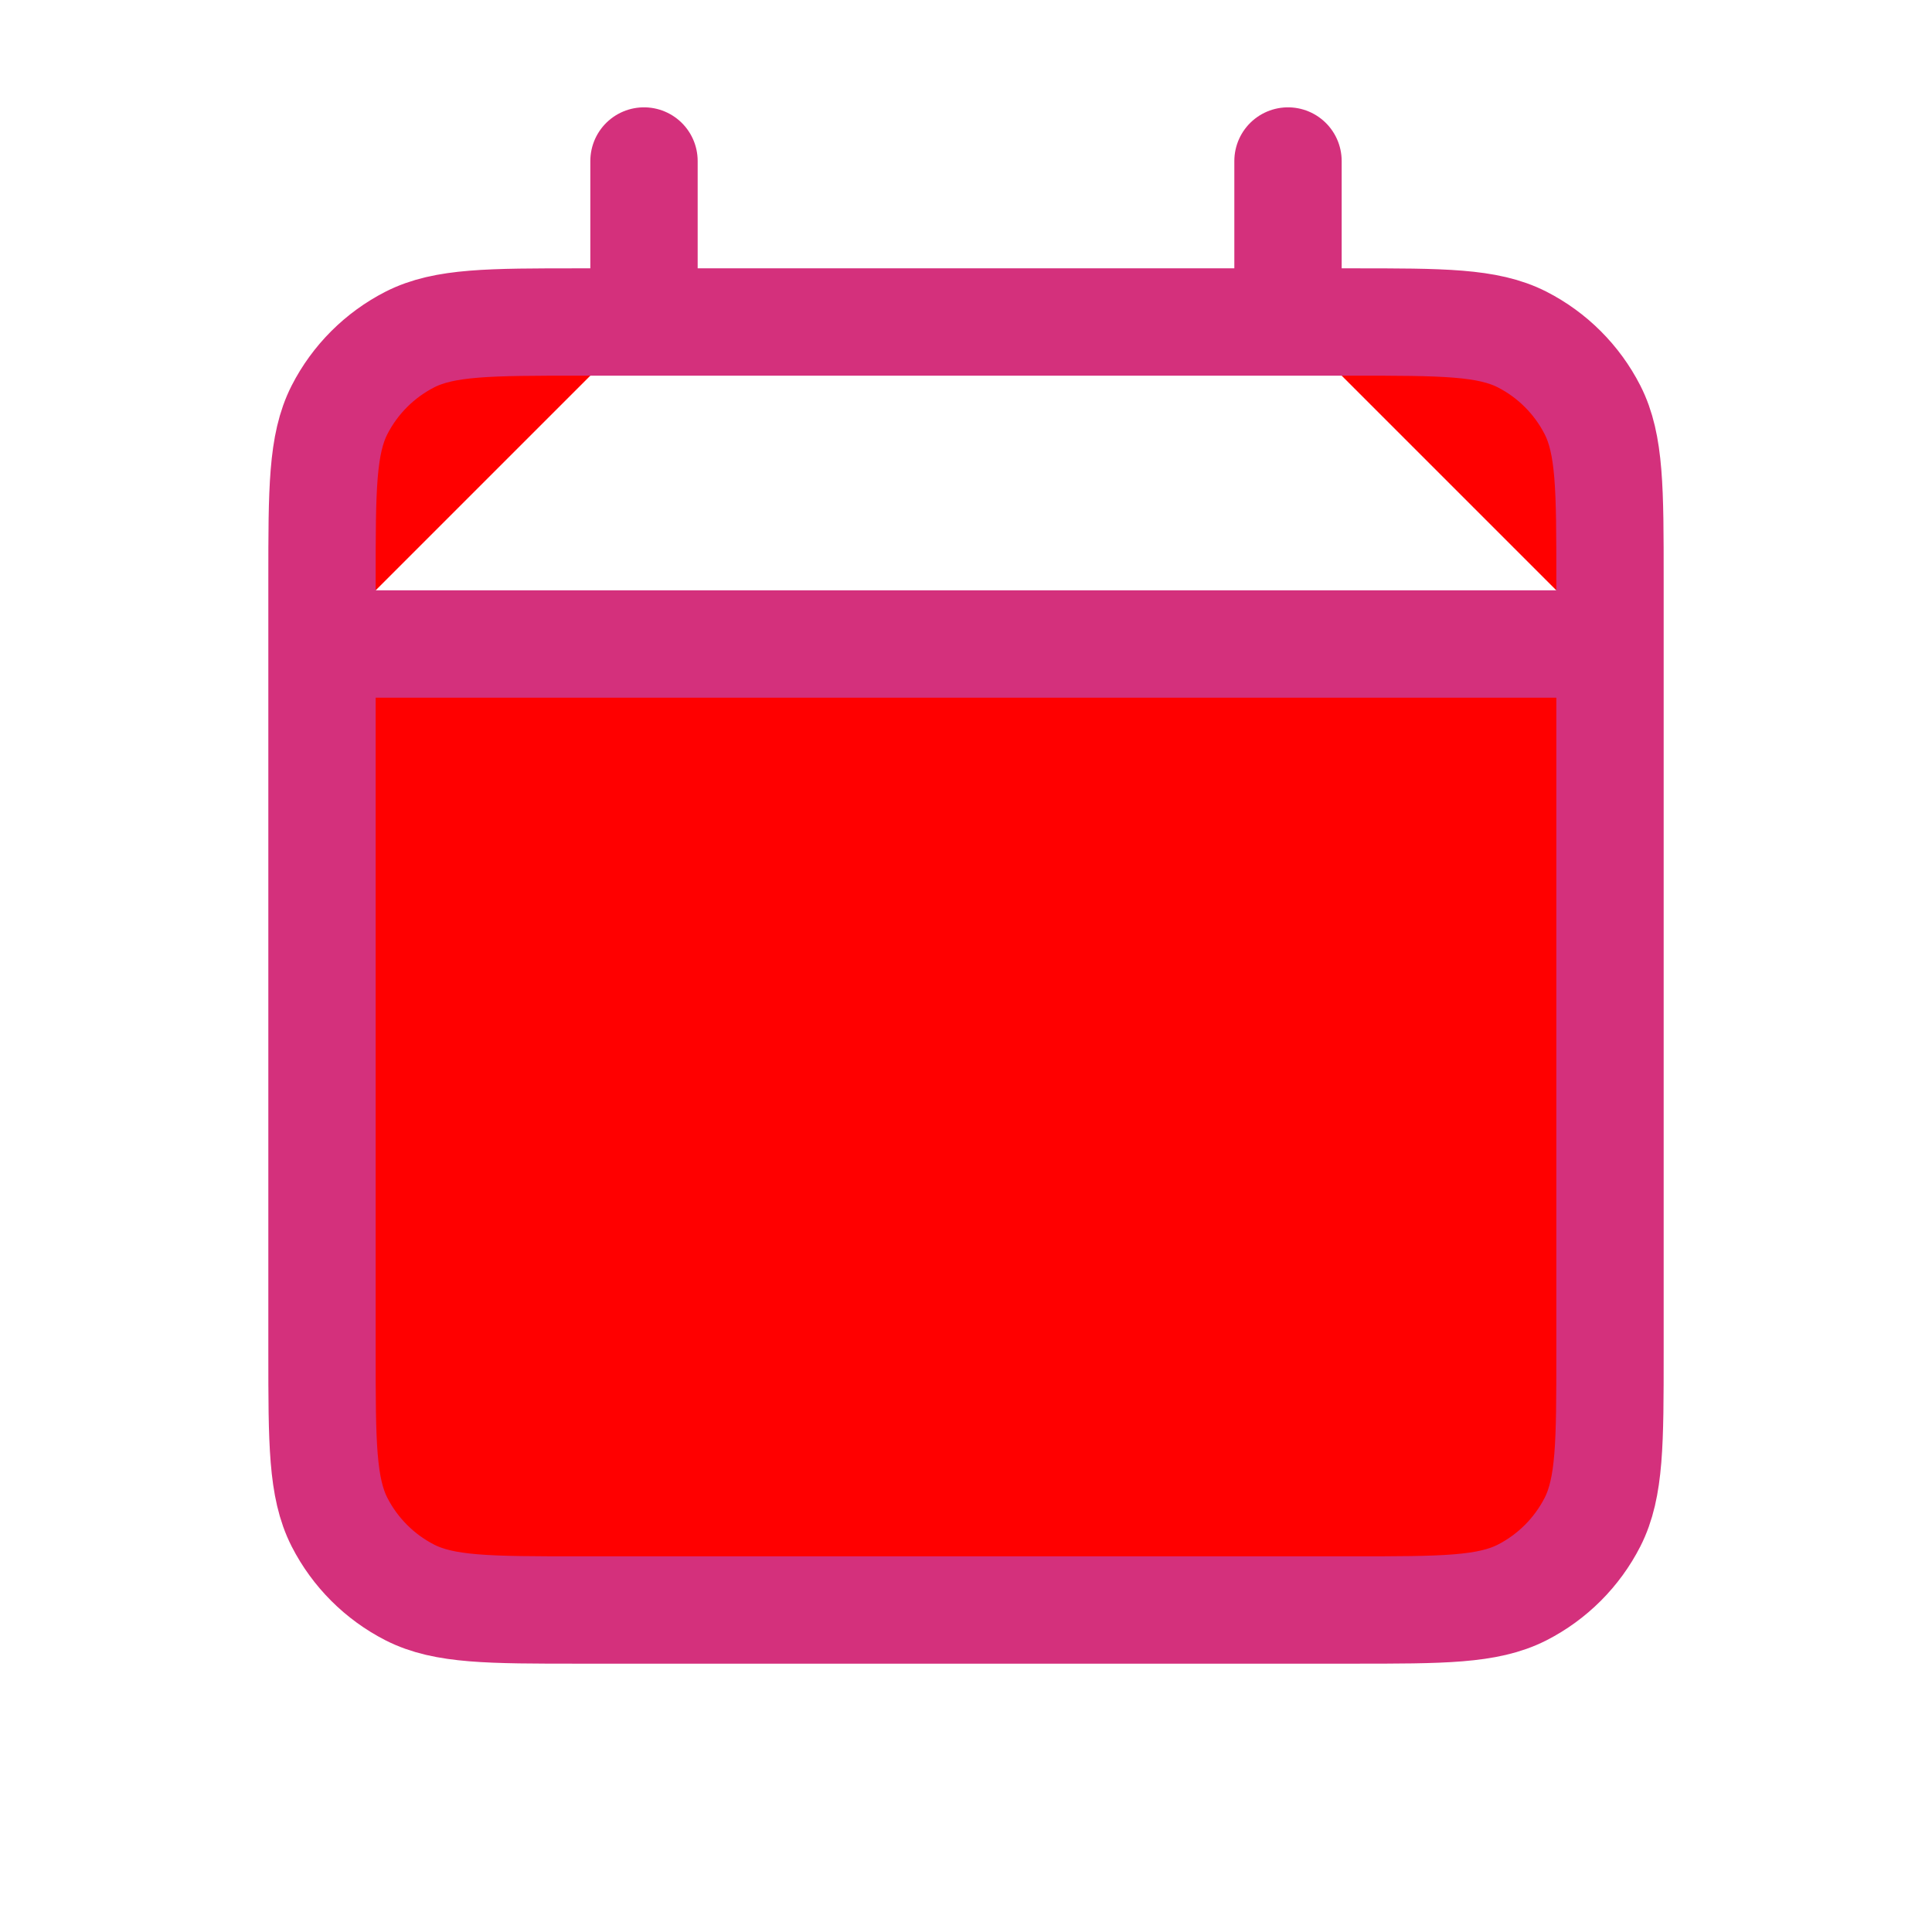
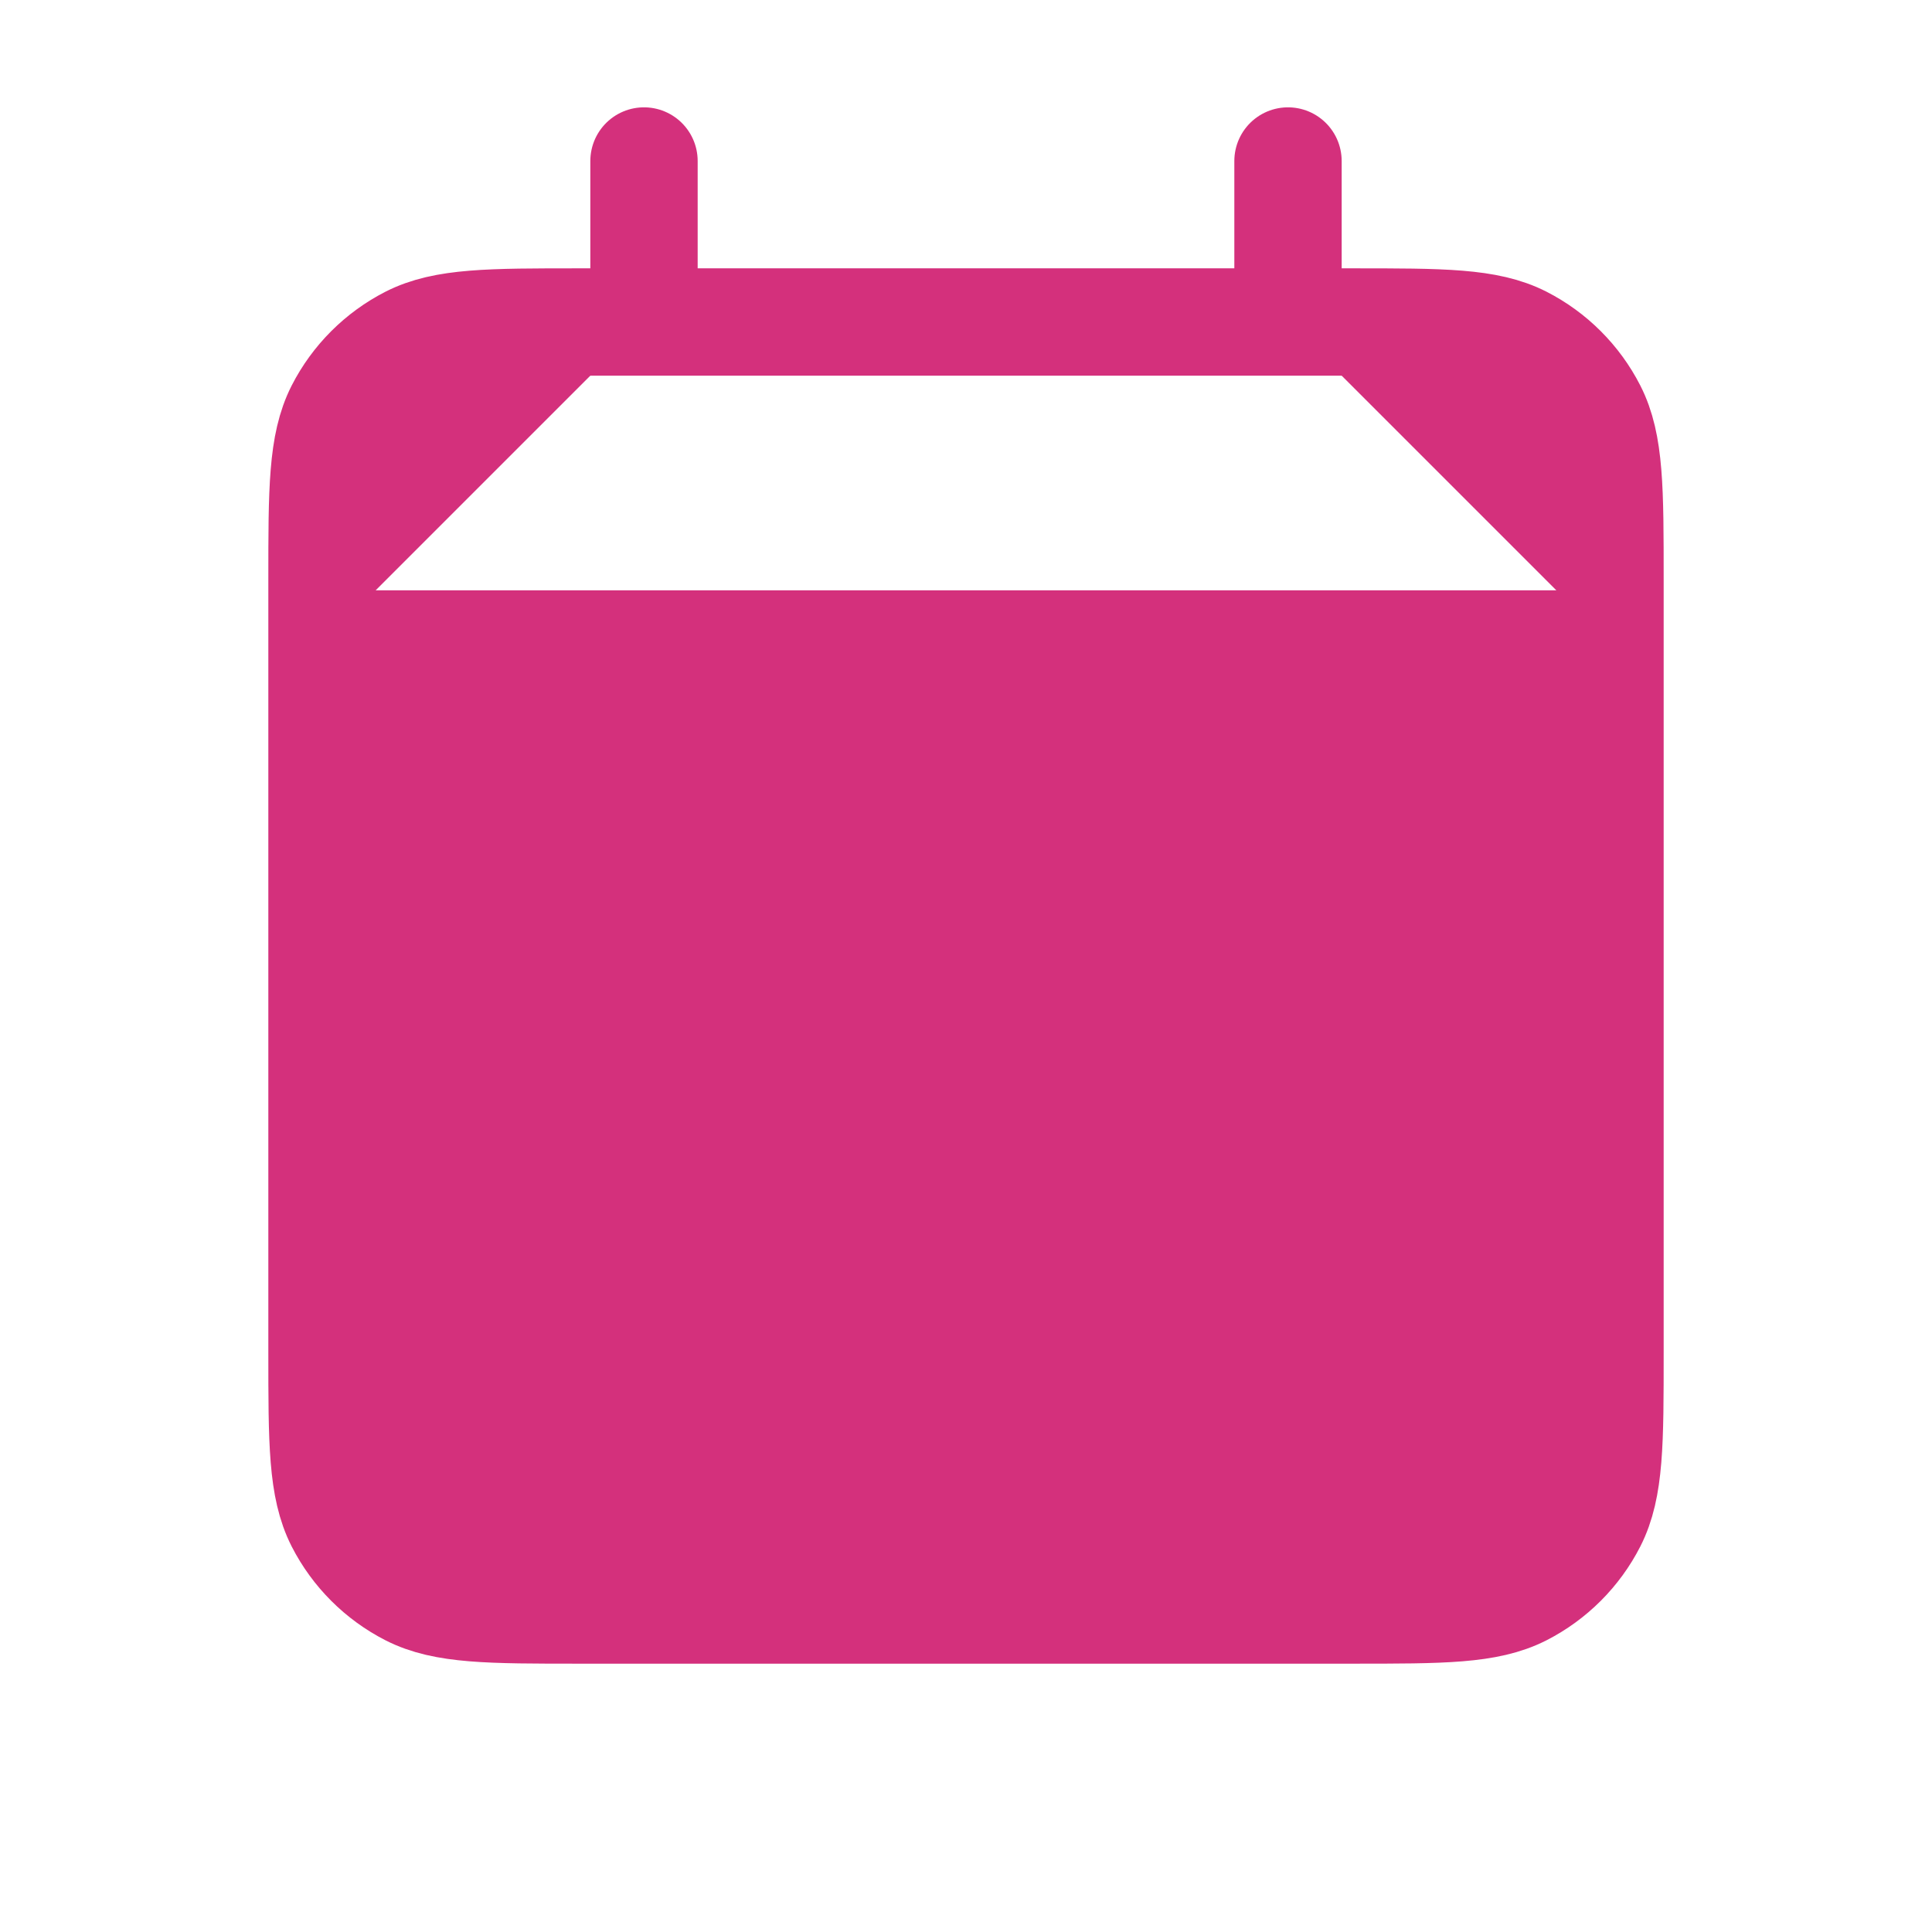
- <svg xmlns="http://www.w3.org/2000/svg" width="18" height="18" viewBox="0 0 18 18" fill="red">
+ <svg xmlns="http://www.w3.org/2000/svg" width="18" height="18" viewBox="0 0 18 18" fill="#d4307c">
  <path d="M3 6H15M3 6V12.6C3 13.44 3 13.86 3.163 14.181C3.307 14.463 3.537 14.693 3.819 14.837C4.139 15 4.559 15 5.398 15H12.602C13.441 15 13.86 15 14.181 14.837C14.463 14.693 14.693 14.463 14.837 14.181C15 13.86 15 13.441 15 12.603V6M3 6V5.4C3 4.56 3 4.14 3.163 3.819C3.307 3.537 3.537 3.307 3.819 3.163C4.14 3 4.56 3 5.4 3H6M15 6V5.398C15 4.559 15 4.139 14.837 3.819C14.693 3.537 14.463 3.307 14.181 3.163C13.86 3 13.44 3 12.6 3H12M12 1.5V3M12 3H6M6 1.5V3" stroke="#D4307C" stroke-linecap="round" stroke-linejoin="round" />
</svg>
